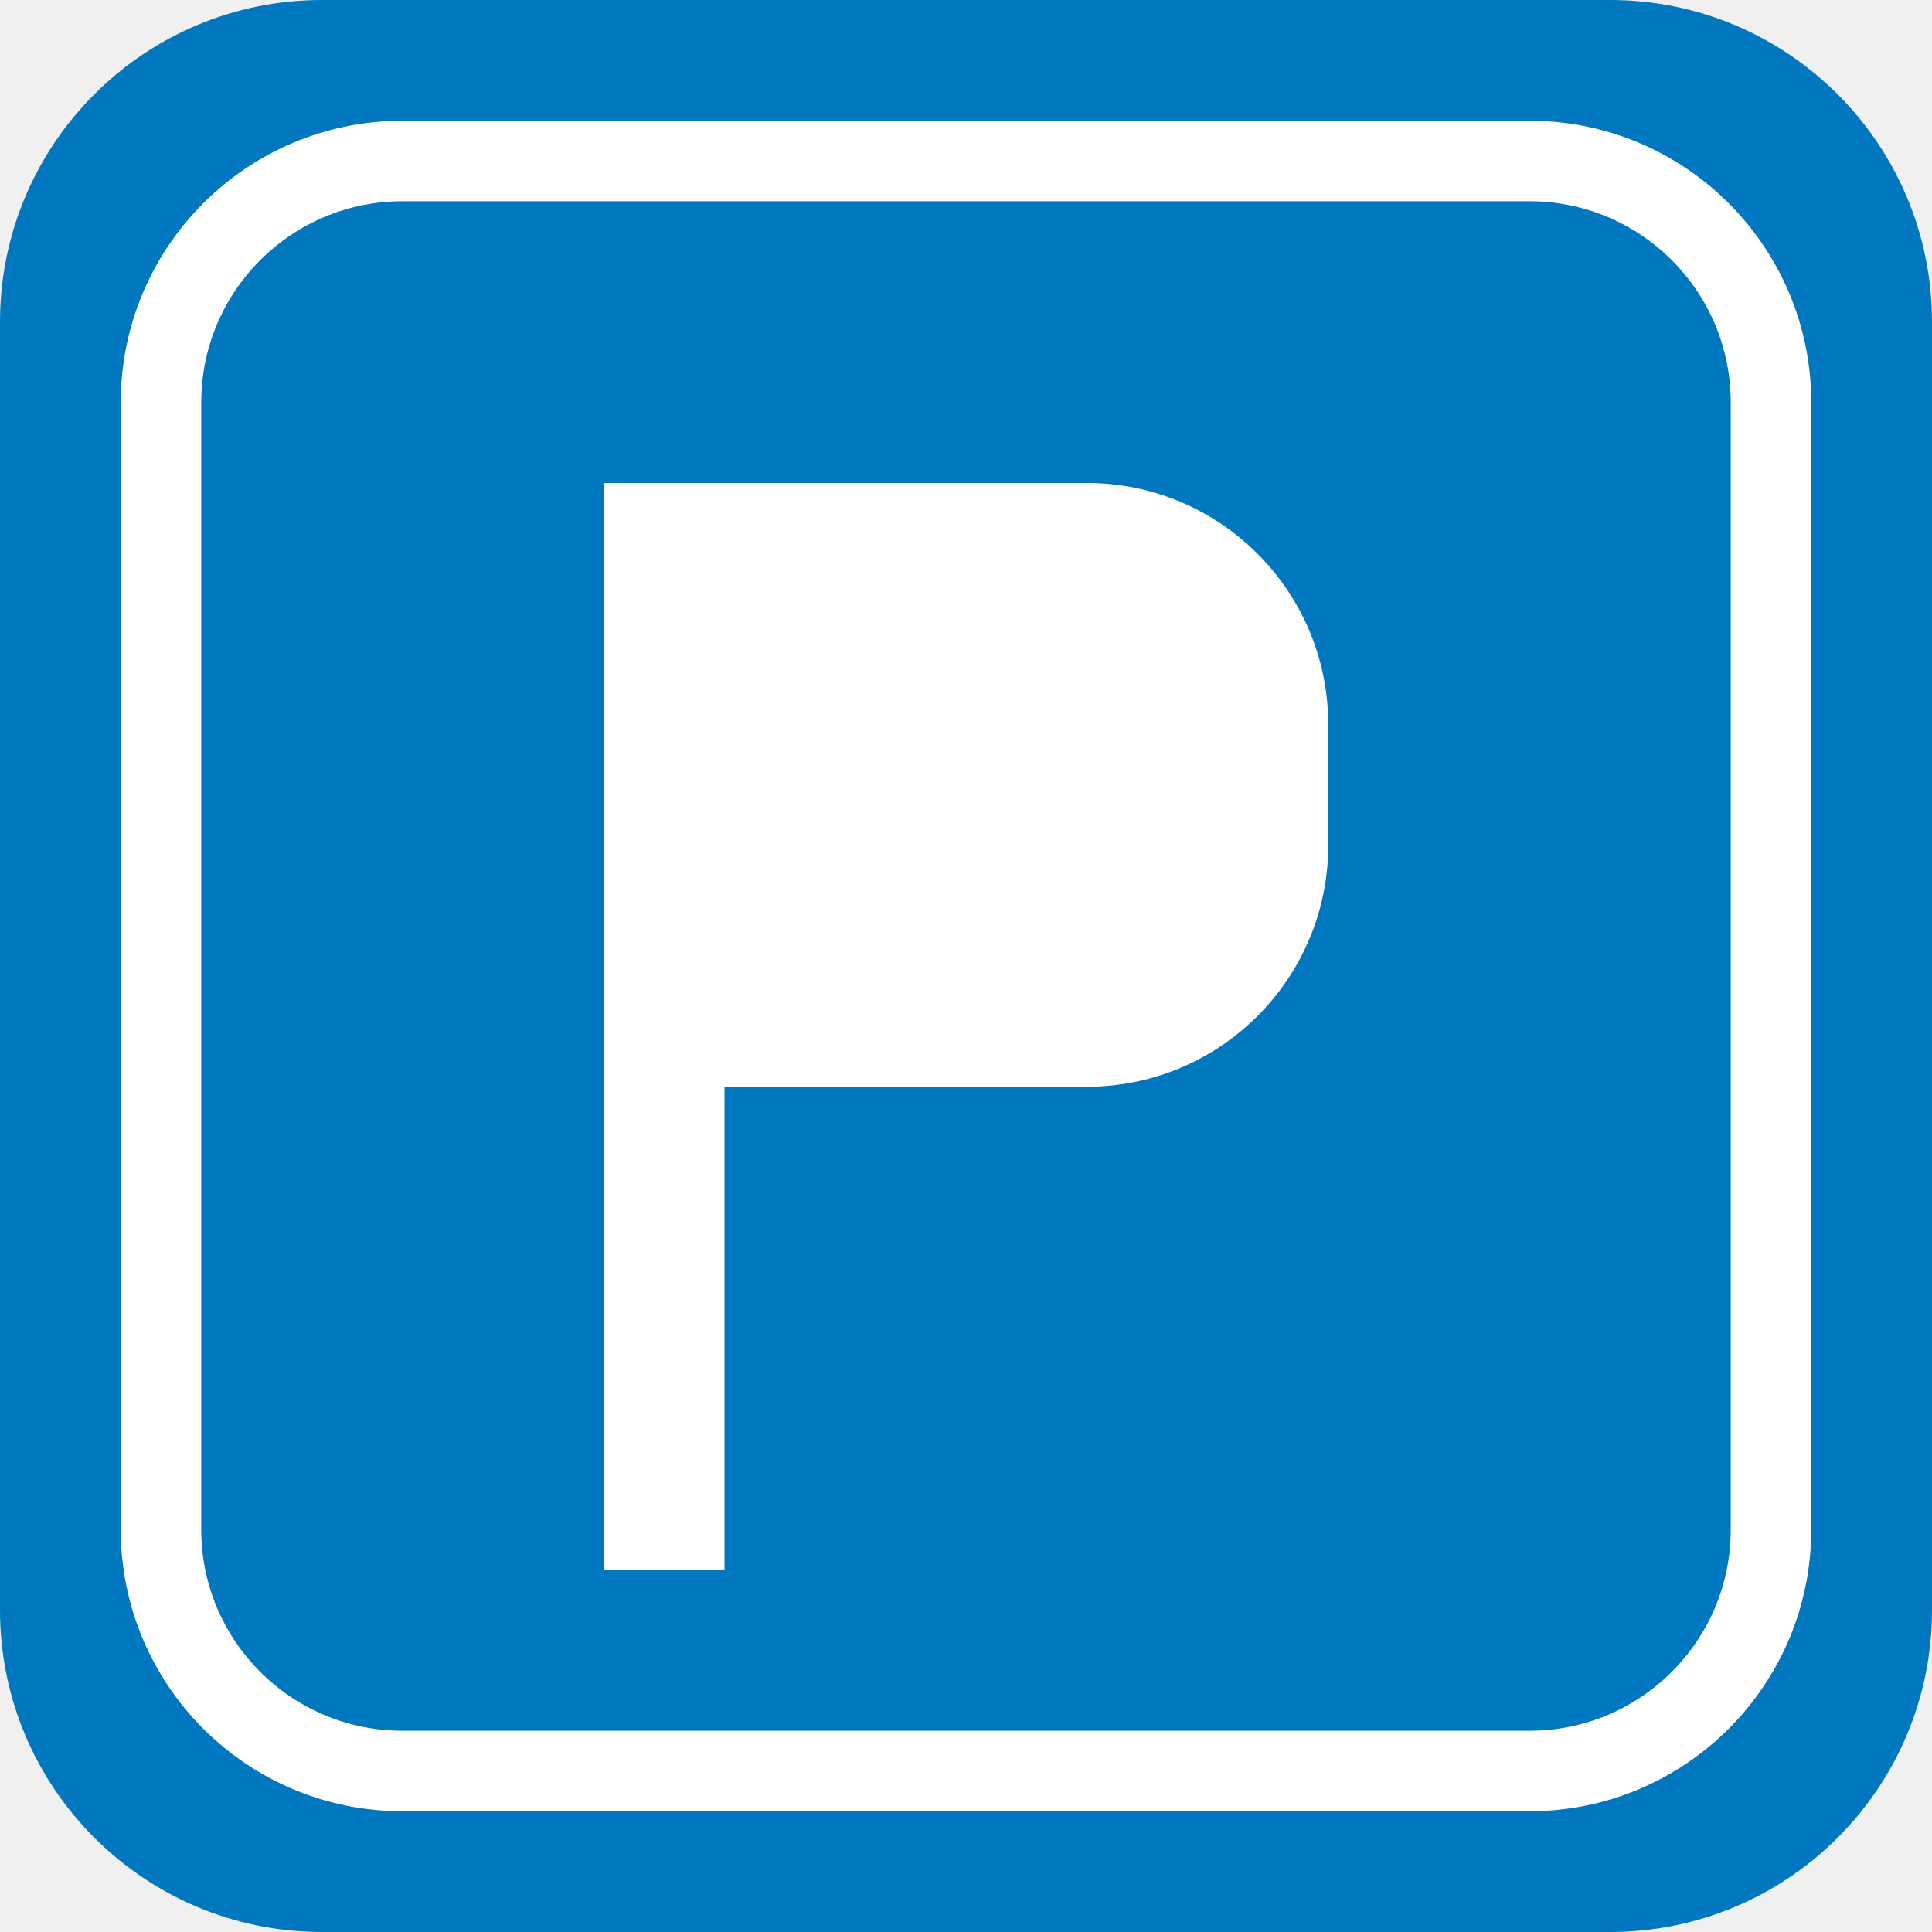
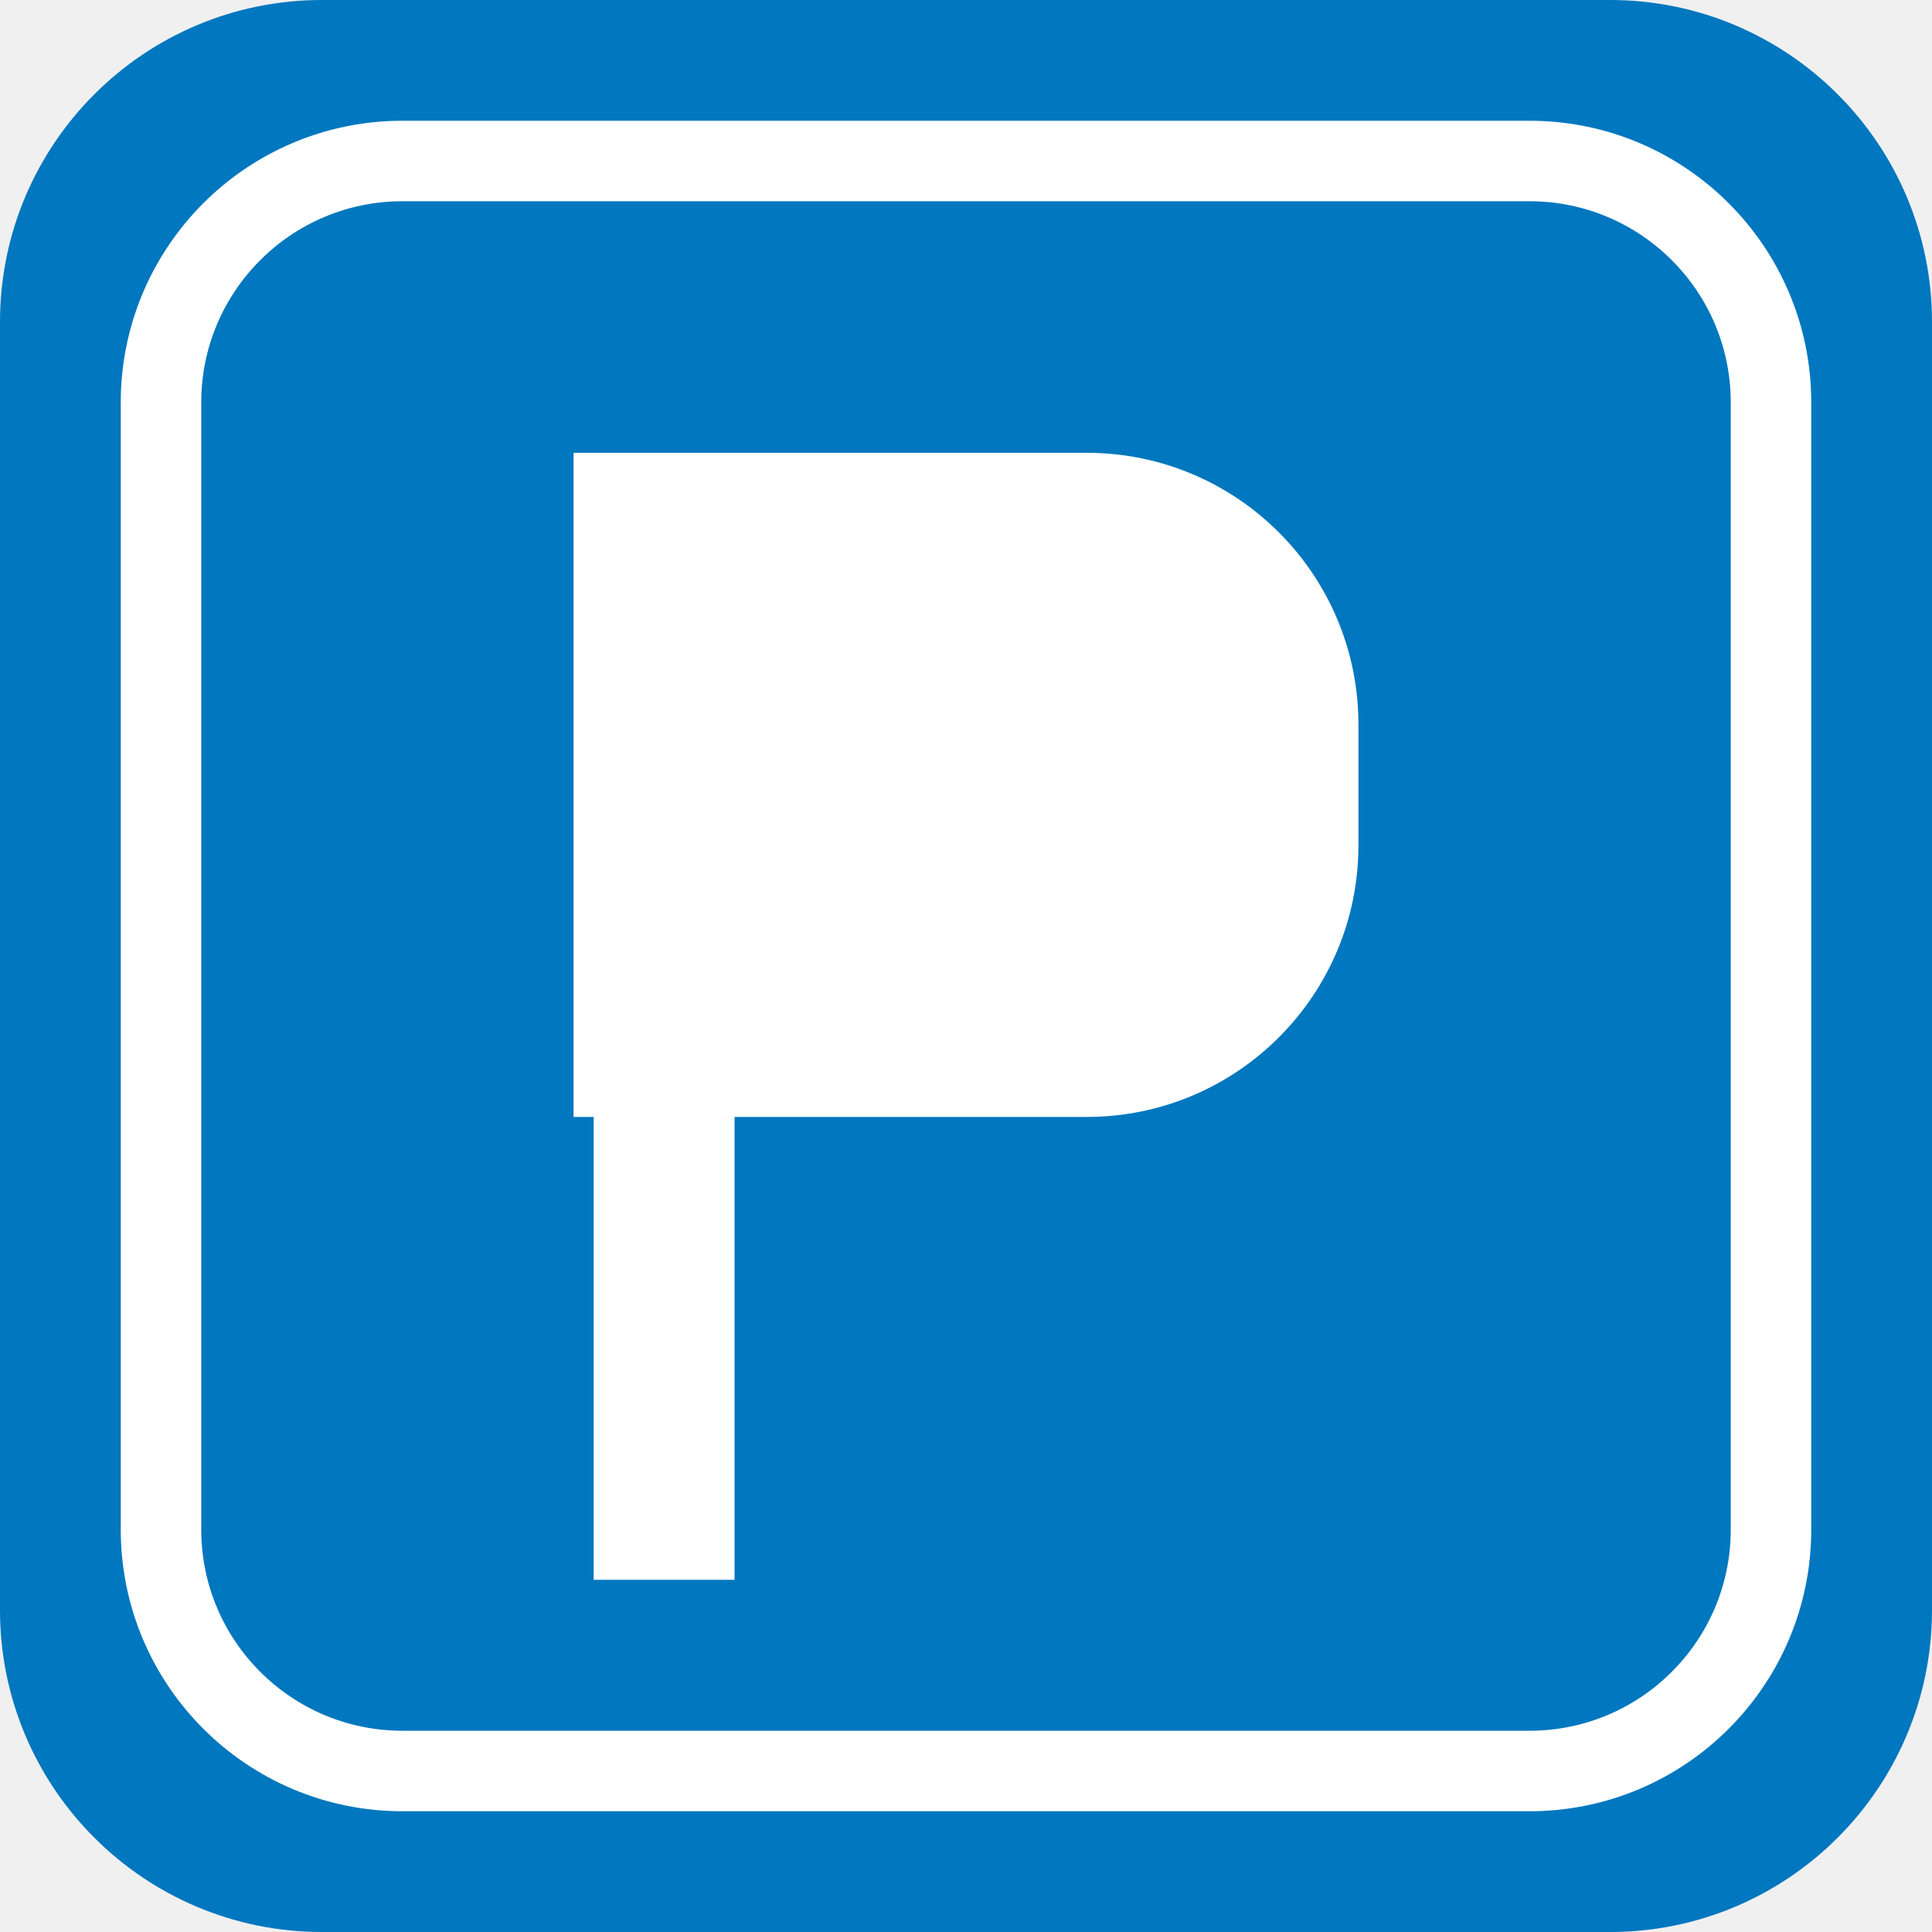
<svg xmlns="http://www.w3.org/2000/svg" width="48" height="48" viewBox="0 0 48 48" fill="none">
  <rect width="48" height="48" rx="8" fill="#0077BE" />
  <rect x="4" y="4" width="40" height="40" rx="6" fill="none" stroke="white" stroke-width="2" />
+   <path d="M15 12H27C30.314 12 33 14.686 33 18V21C33 24.314 30.314 27 27 27H15V12Z" fill="#0077BE" stroke="white" stroke-width="1.5" />
  <path d="M15 12H27C30.314 12 33 14.686 33 18V21C33 24.314 30.314 27 27 27H15V12Z" fill="white" />
-   <rect x="15" y="27" width="3" height="12" fill="white" />
+   <rect x="15" y="27" width="3" height="12" fill="white" stroke="white" stroke-width="0.5" />
</svg>
